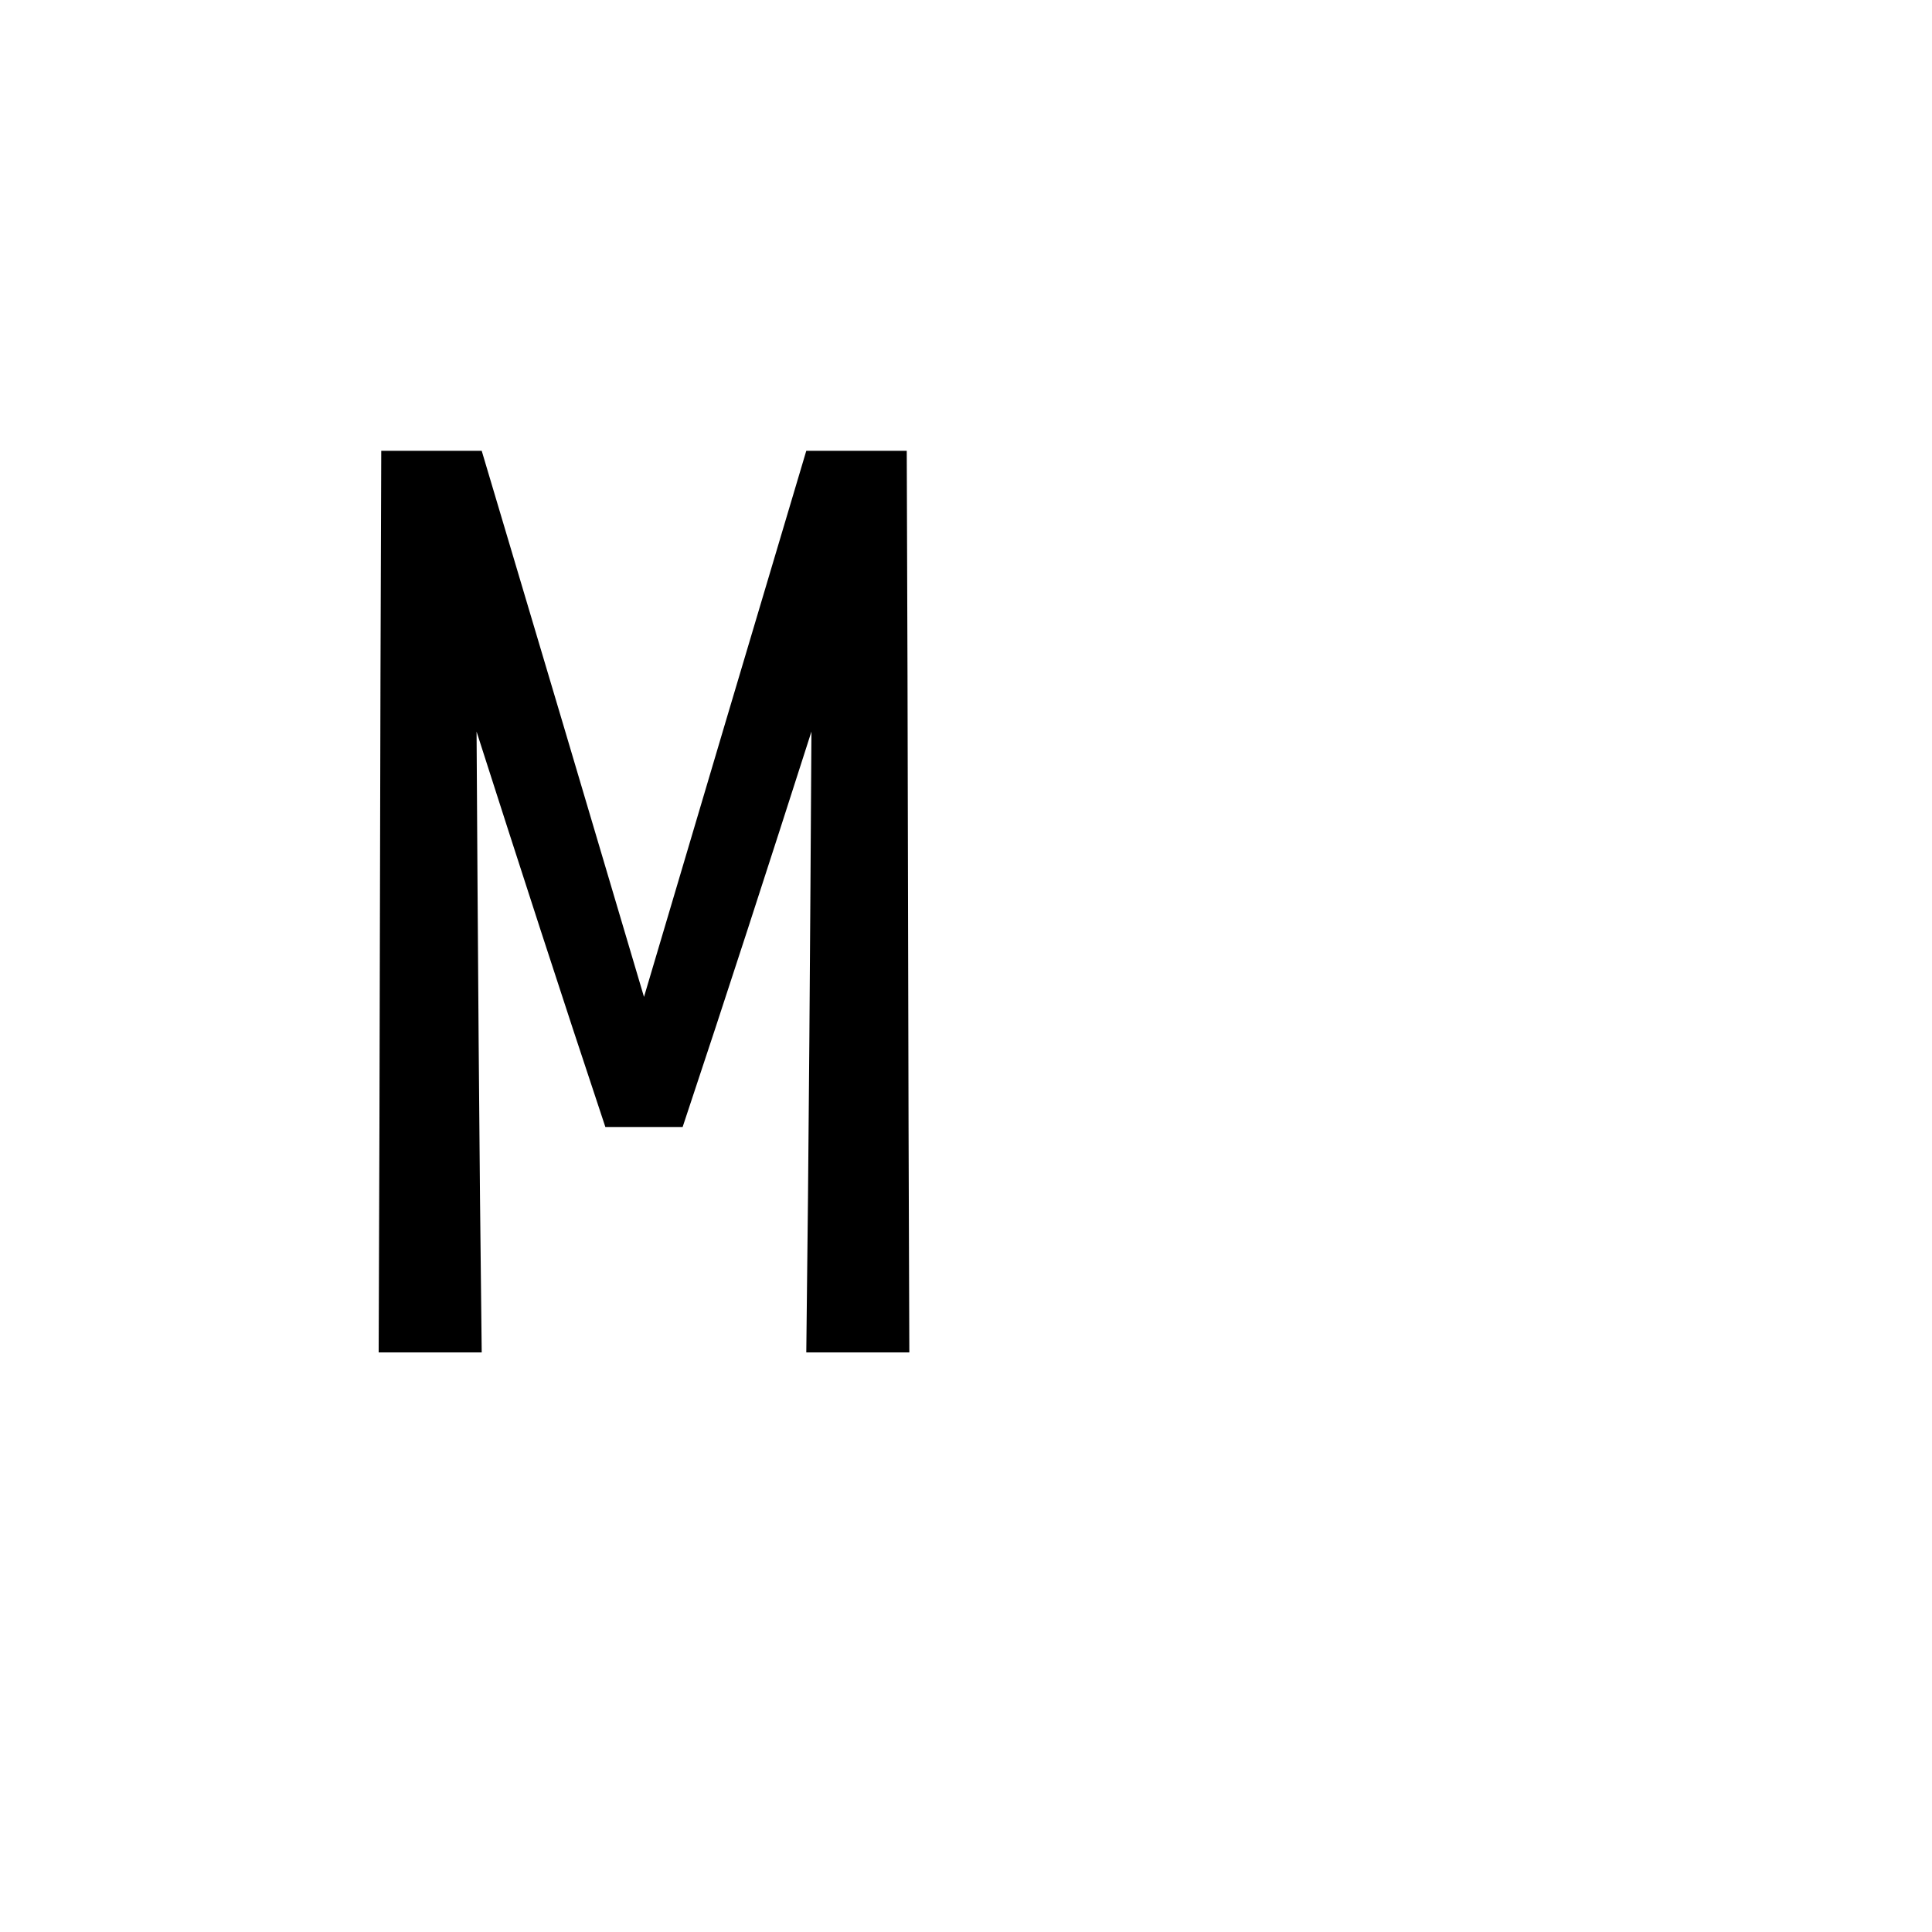
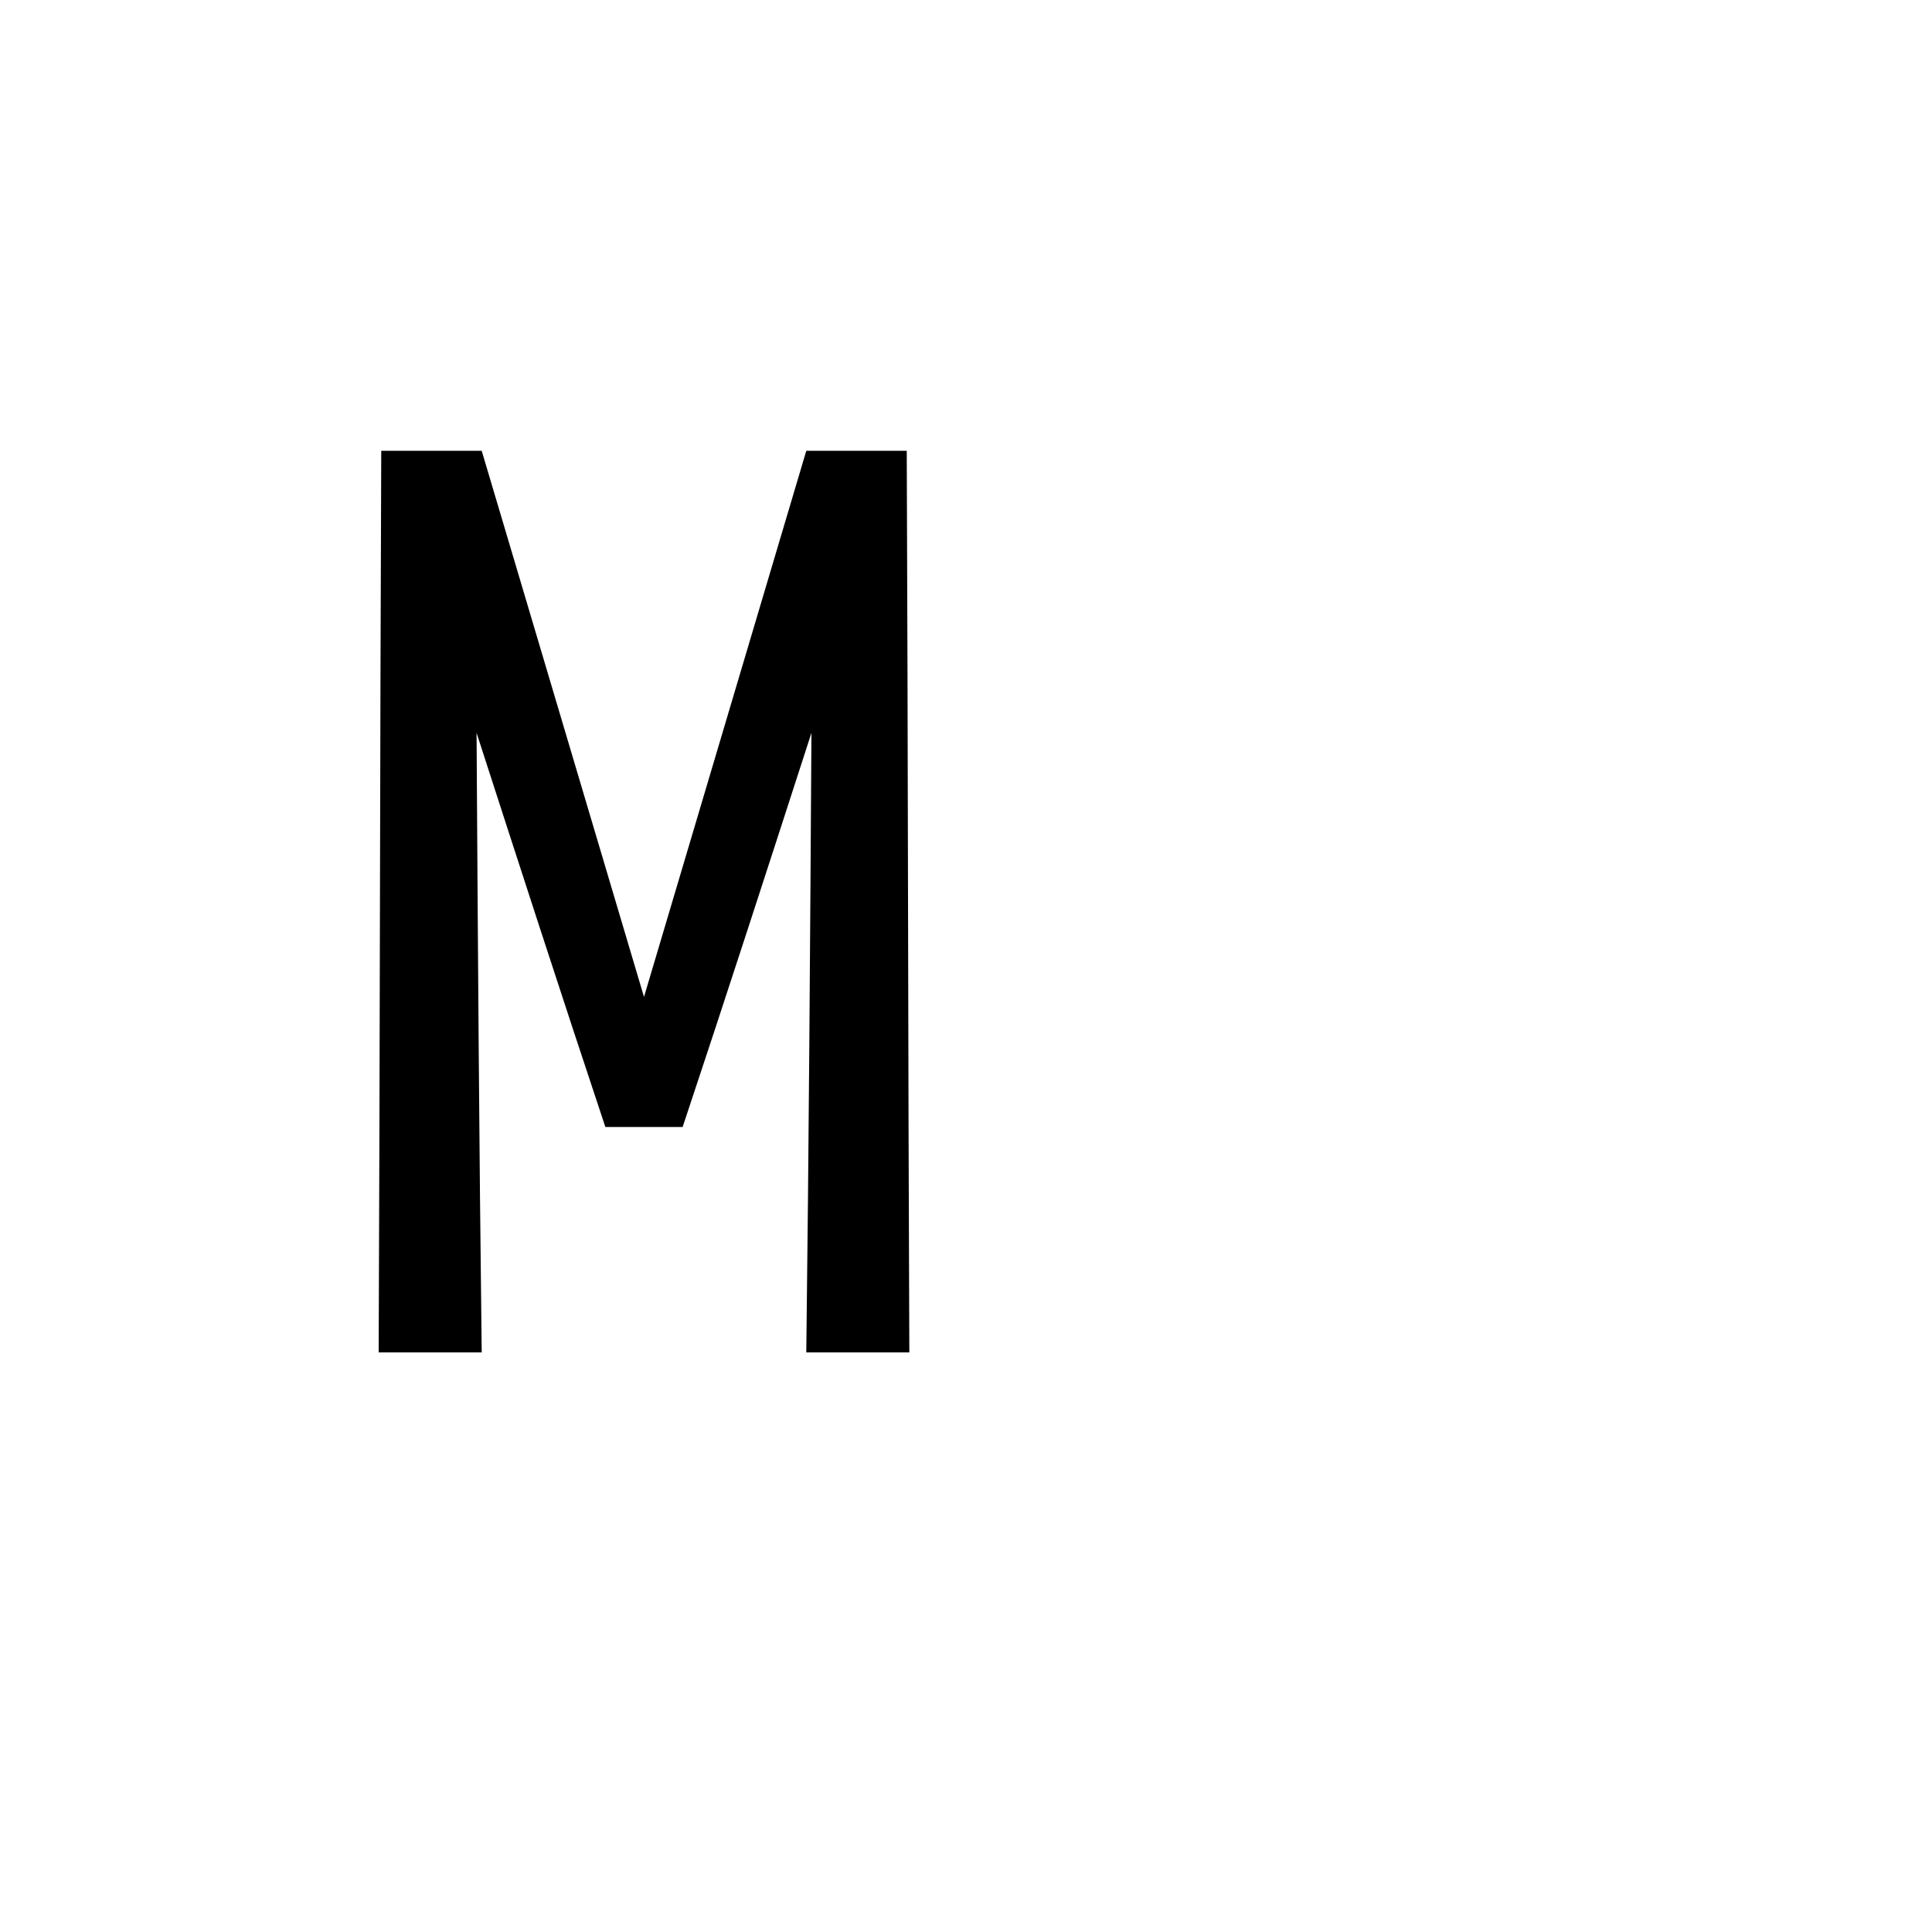
<svg xmlns="http://www.w3.org/2000/svg" viewBox="-0.25 -1.05 1.5 1.5">
-   <path d="M 0.046 -0.7 L 0.049 -0.7 L 0.118 -0.7 L 0.124 -0.7 C 0.166 -0.559  0.208 -0.418  0.25 -0.276 C 0.292 -0.418  0.334 -0.559  0.376 -0.7 L 0.382 -0.7 L 0.451 -0.7 L 0.454 -0.7 C 0.455 -0.467  0.455 -0.233  0.456 -0 L 0.376 -0 C 0.378 -0.161  0.379 -0.321  0.38 -0.482 C 0.347 -0.379  0.314 -0.277  0.28 -0.175 L 0.22 -0.175 C 0.186 -0.277  0.153 -0.379  0.12 -0.482 C 0.121 -0.321  0.122 -0.161  0.124 -0 L 0.044 -0 C 0.045 -0.233  0.045 -0.467  0.046 -0.7 Z" fill="black" />
+   <path d="M 0.046 -0.7 L 0.049 -0.7 L 0.118 -0.7 L 0.124 -0.7 C 0.166 -0.559  0.208 -0.417  0.25 -0.276 C 0.292 -0.417  0.334 -0.559  0.376 -0.7 L 0.382 -0.7 L 0.452 -0.7 L 0.454 -0.7 C 0.455 -0.467  0.455 -0.233  0.456 -0 L 0.376 -0 C 0.378 -0.161  0.379 -0.321  0.38 -0.481 L 0.38 -0.481 C 0.347 -0.379  0.314 -0.277  0.28 -0.175 L 0.28 -0.175 L 0.28 -0.175 L 0.22 -0.175 L 0.22 -0.175 L 0.22 -0.175 C 0.186 -0.277  0.153 -0.379  0.12 -0.481 L 0.12 -0.481 C 0.121 -0.321  0.122 -0.161  0.124 -0 L 0.044 -0 C 0.045 -0.233  0.045 -0.467  0.046 -0.7 Z" fill="black" />
</svg>
